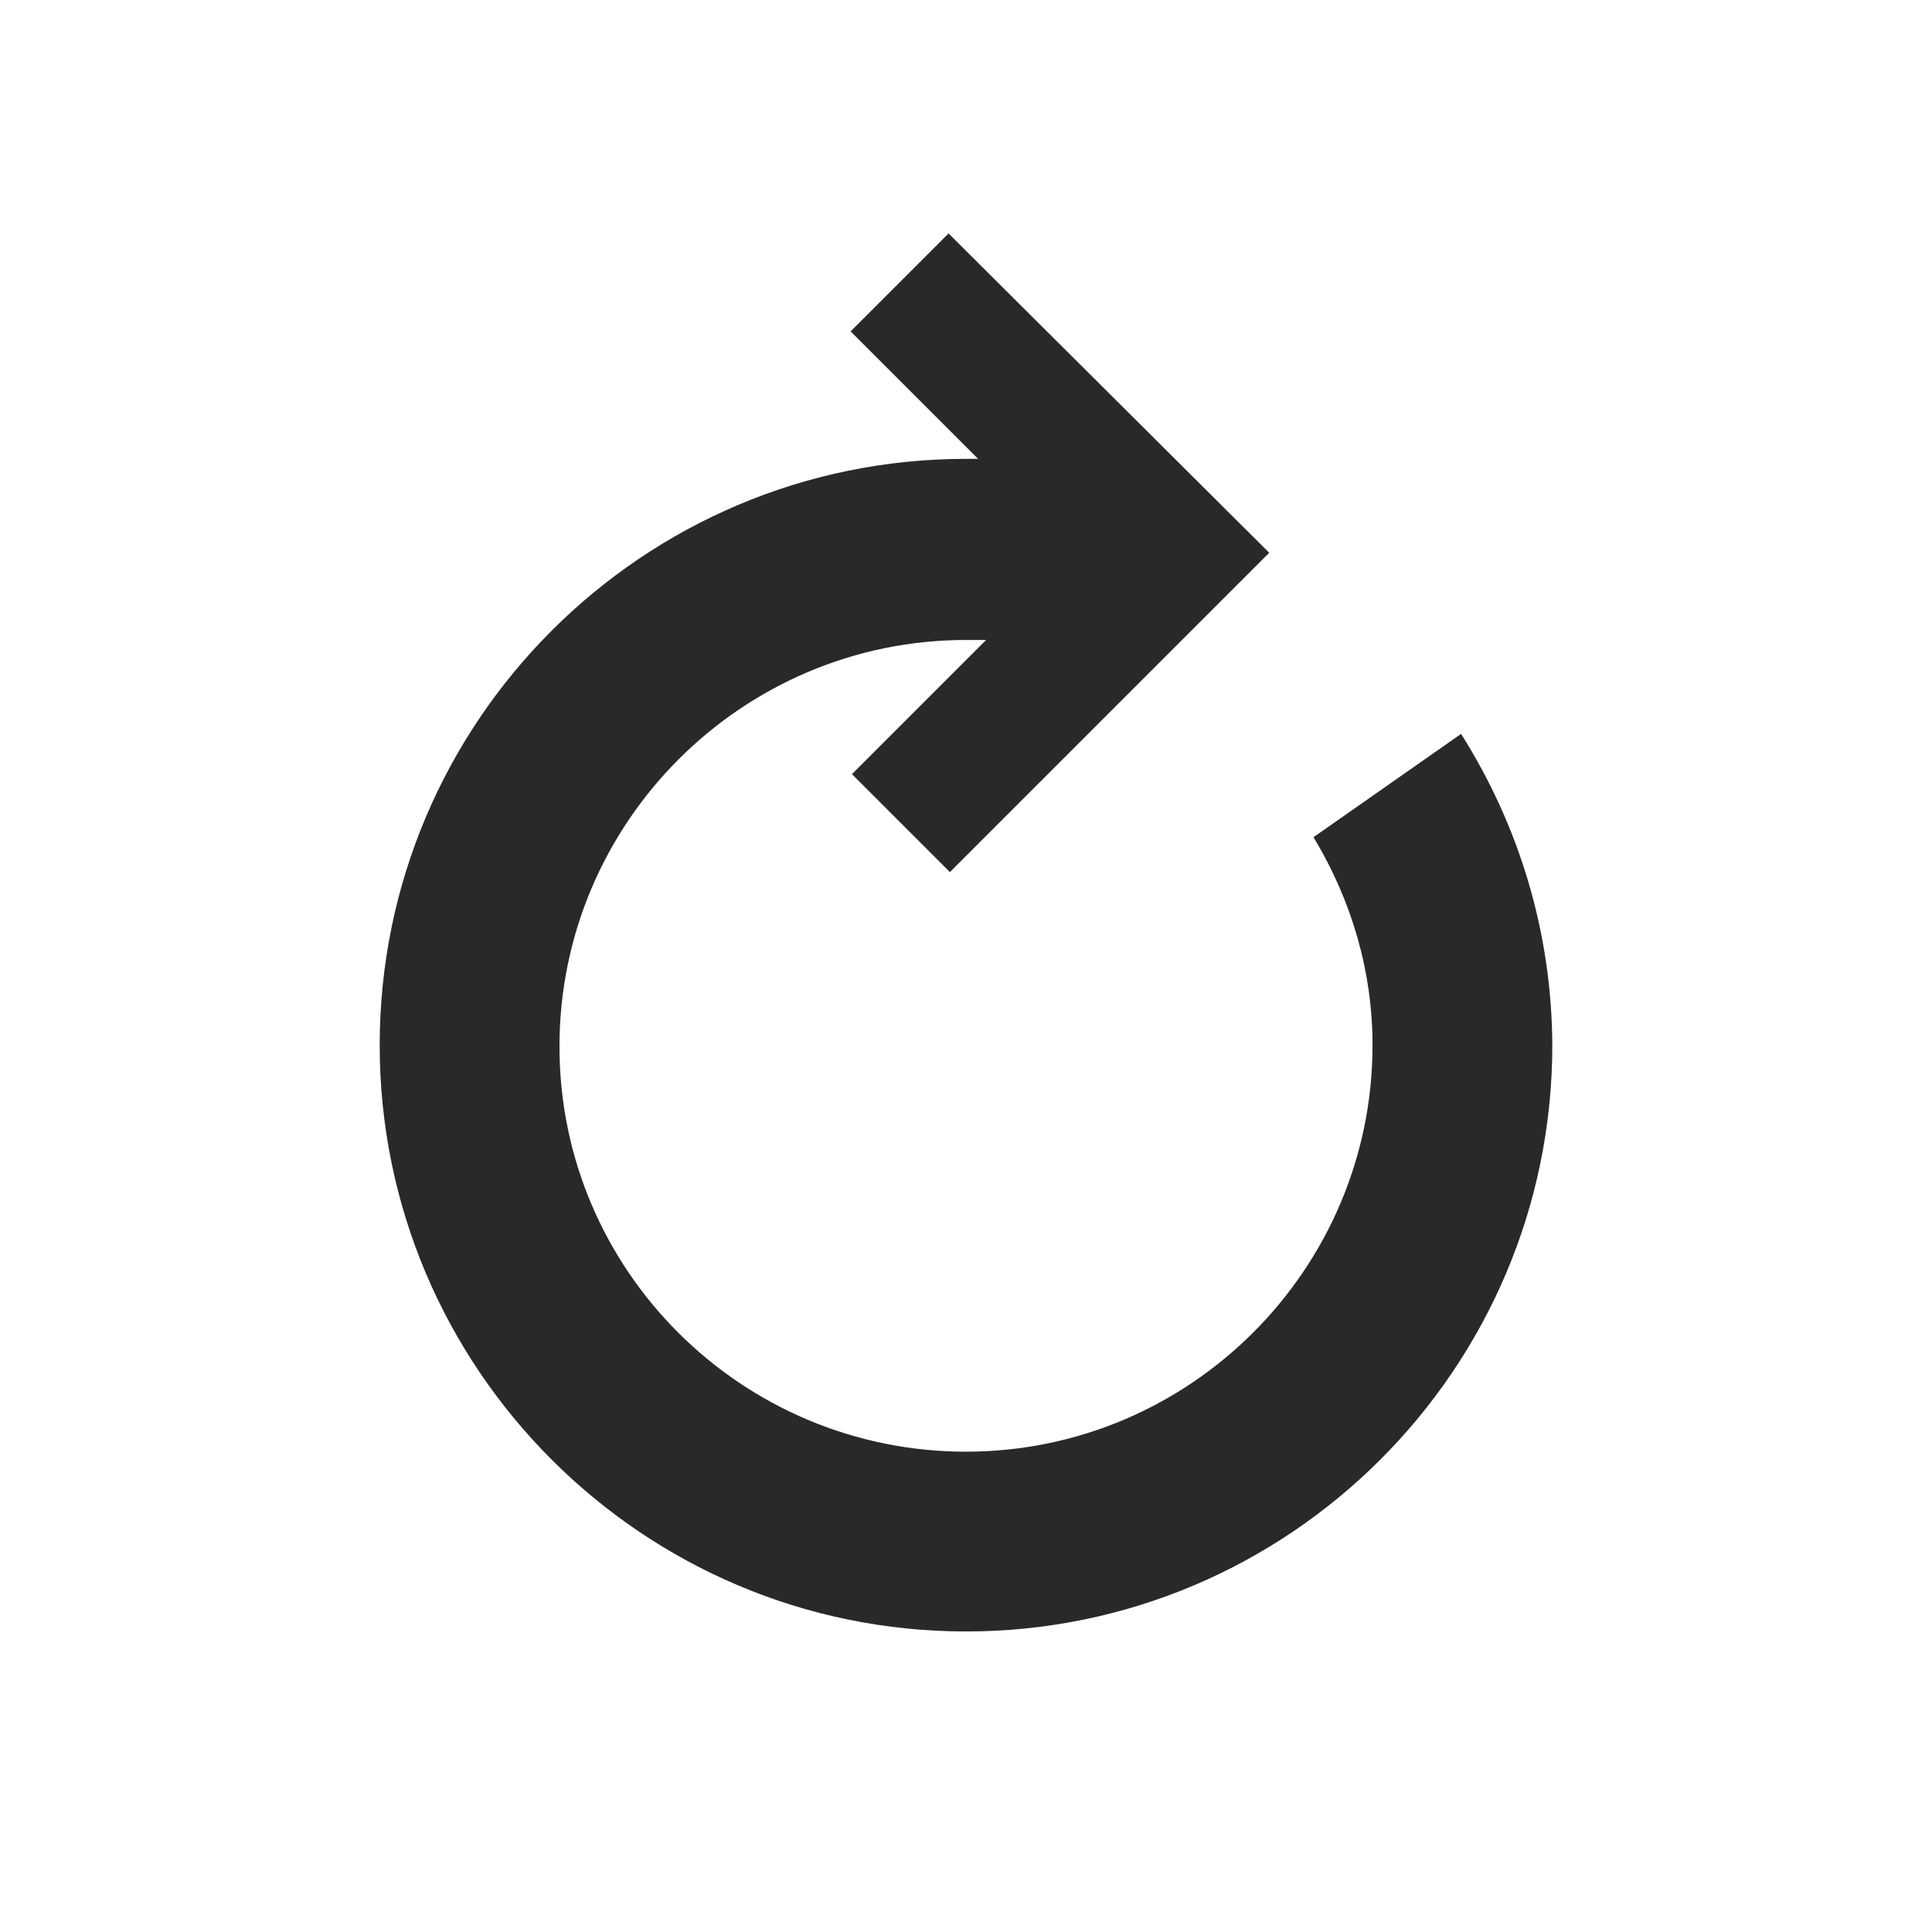
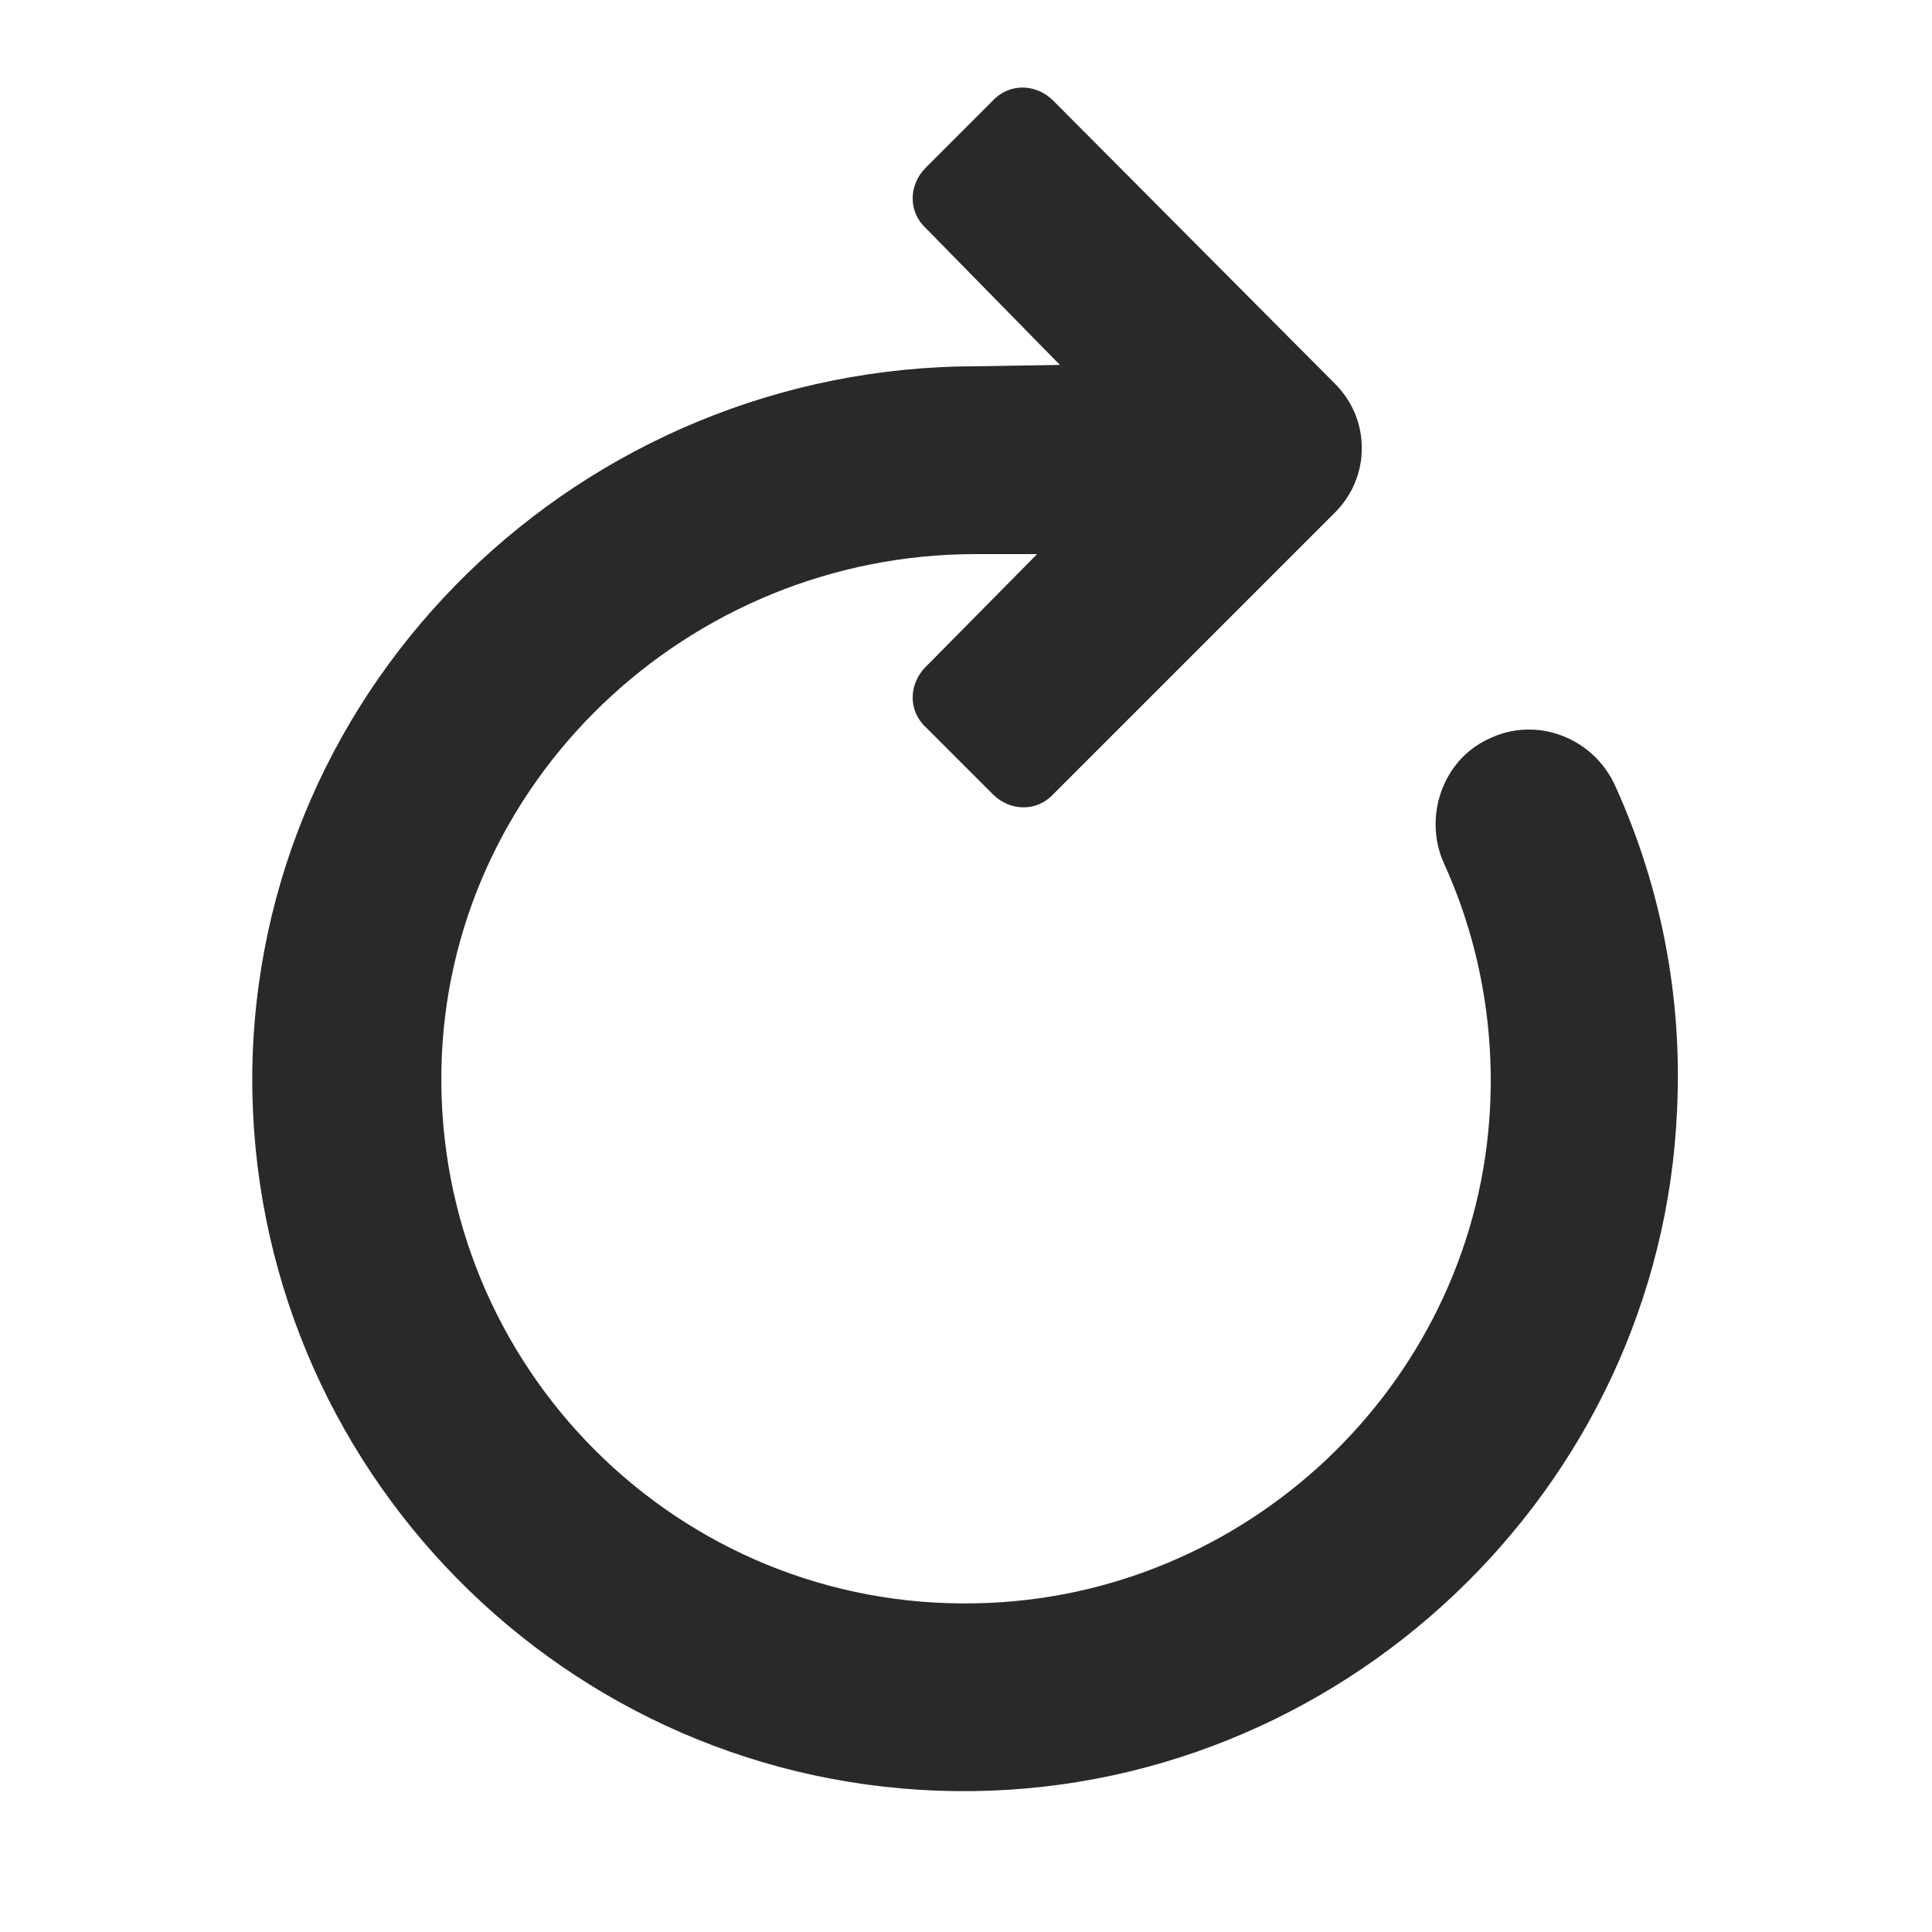
<svg xmlns="http://www.w3.org/2000/svg" version="1.1" id="Layer_1" x="0px" y="0px" viewBox="0 0 144 144" style="enable-background:new 0 0 144 144;" xml:space="preserve">
  <style type="text/css">
	.st0{fill:#292929;}
</style>
-   <path class="st0" d="M97.9,62.4c2.9,4.8,4.4,10.1,4.4,15.5l0,0c0,16.7-13.6,30.3-30.3,30.3S41.7,94.7,41.7,78S55.3,47.7,72,47.7h1.5  l-10,10l7.3,7.3l23.8-23.8L70.7,17.4l-7.3,7.3l9.5,9.5H72c-24.1,0-43.7,19.6-43.7,43.7s19.6,43.7,43.7,43.7s43.7-19.6,43.7-43.7v0.2  c0-8.6-2.5-16.6-6.8-23.4L97.9,62.4z" />
+   <path class="st0" d="M120.4,58.6c-1.6-3.6-5.9-5.3-9.5-3.5c-3.4,1.6-4.8,5.8-3.3,9.2l0,0c2.7,5.9,3.9,12.5,3.4,19.2  c-1.5,19.9-18.2,35.6-38.2,36c-22.2,0.5-40.3-17.6-39.9-39.8c0.4-21.4,18.4-38.4,39.8-38.4h4.6L69,49.7c-1.3,1.3-1.3,3.3,0,4.5l5,5  c1.3,1.3,3.3,1.3,4.5,0l21-21c1.3-1.3,2-3,2-4.8c0-1.8-0.7-3.5-2-4.8L78.5,7.5c-1.3-1.3-3.3-1.3-4.5,0l-5,5c-1.3,1.3-1.3,3.3,0,4.5  L79,27.2l-6.2,0.1c-29.4,0-53.8,23.5-54,52.9c-0.1,29.2,23.4,53,52.5,53.3c28.5,0.3,52.5-22.4,53.7-50.8  C125.4,74.3,123.8,66.1,120.4,58.6z" />
</svg>
